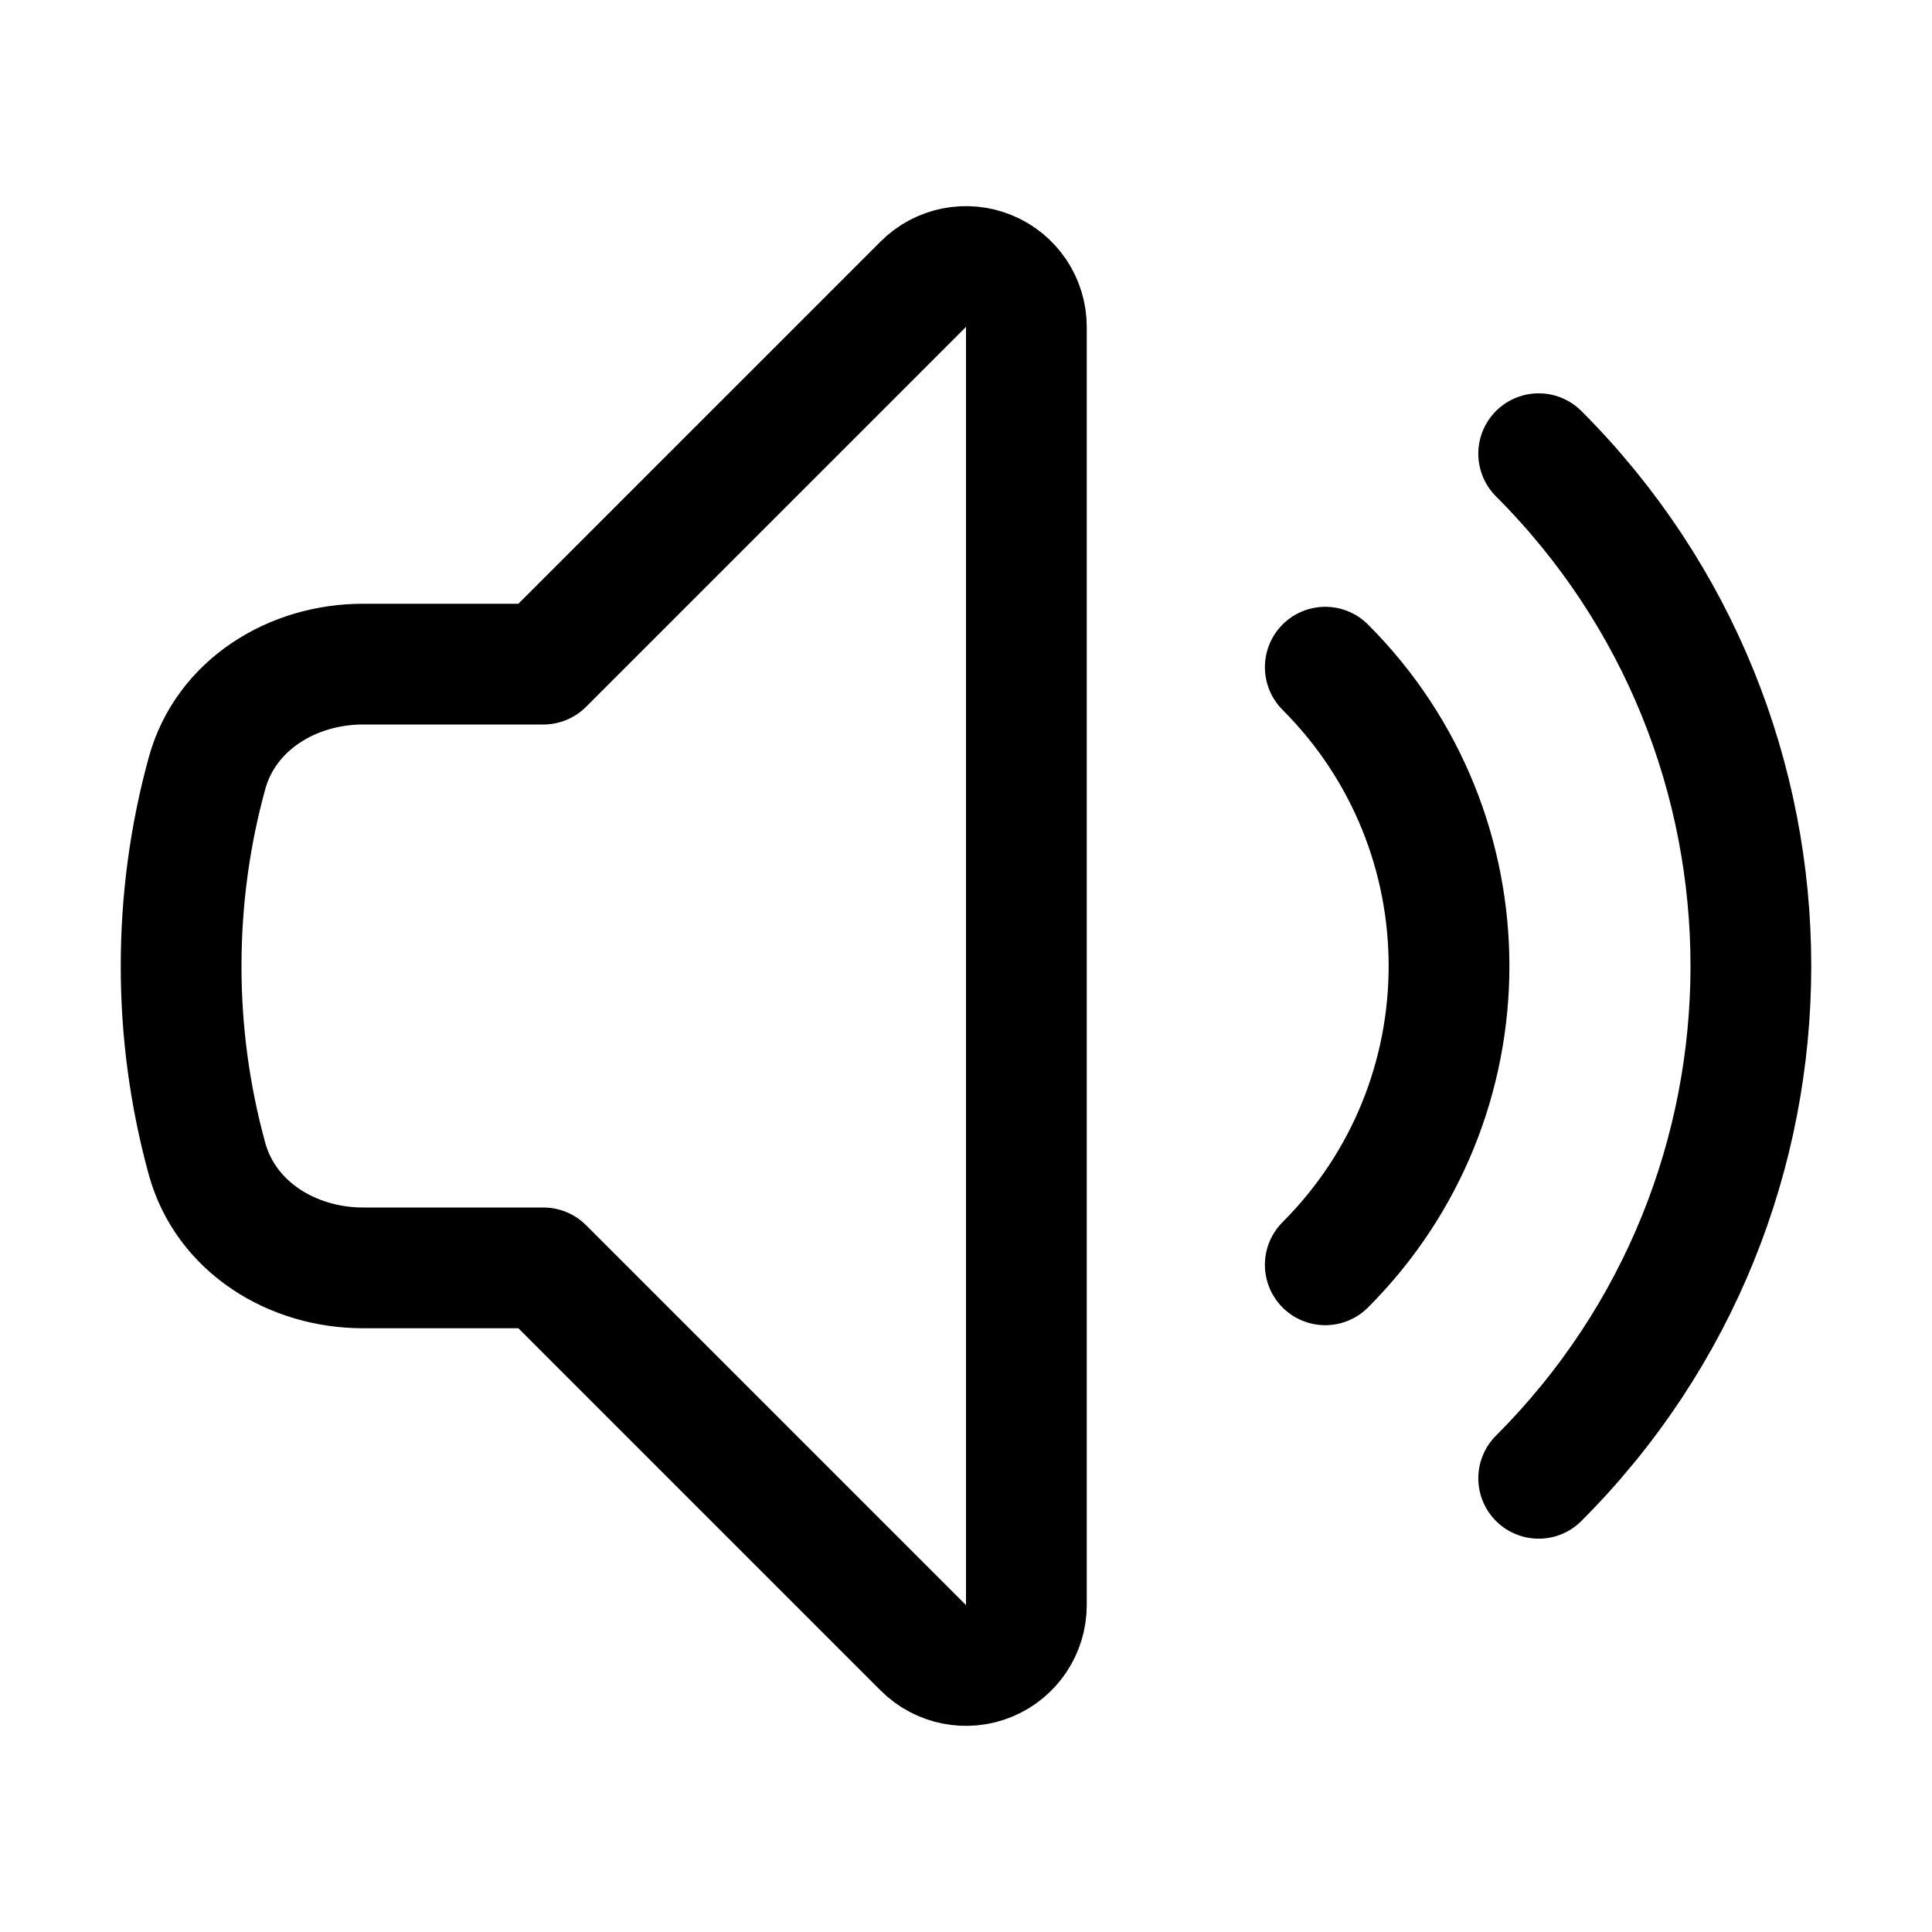
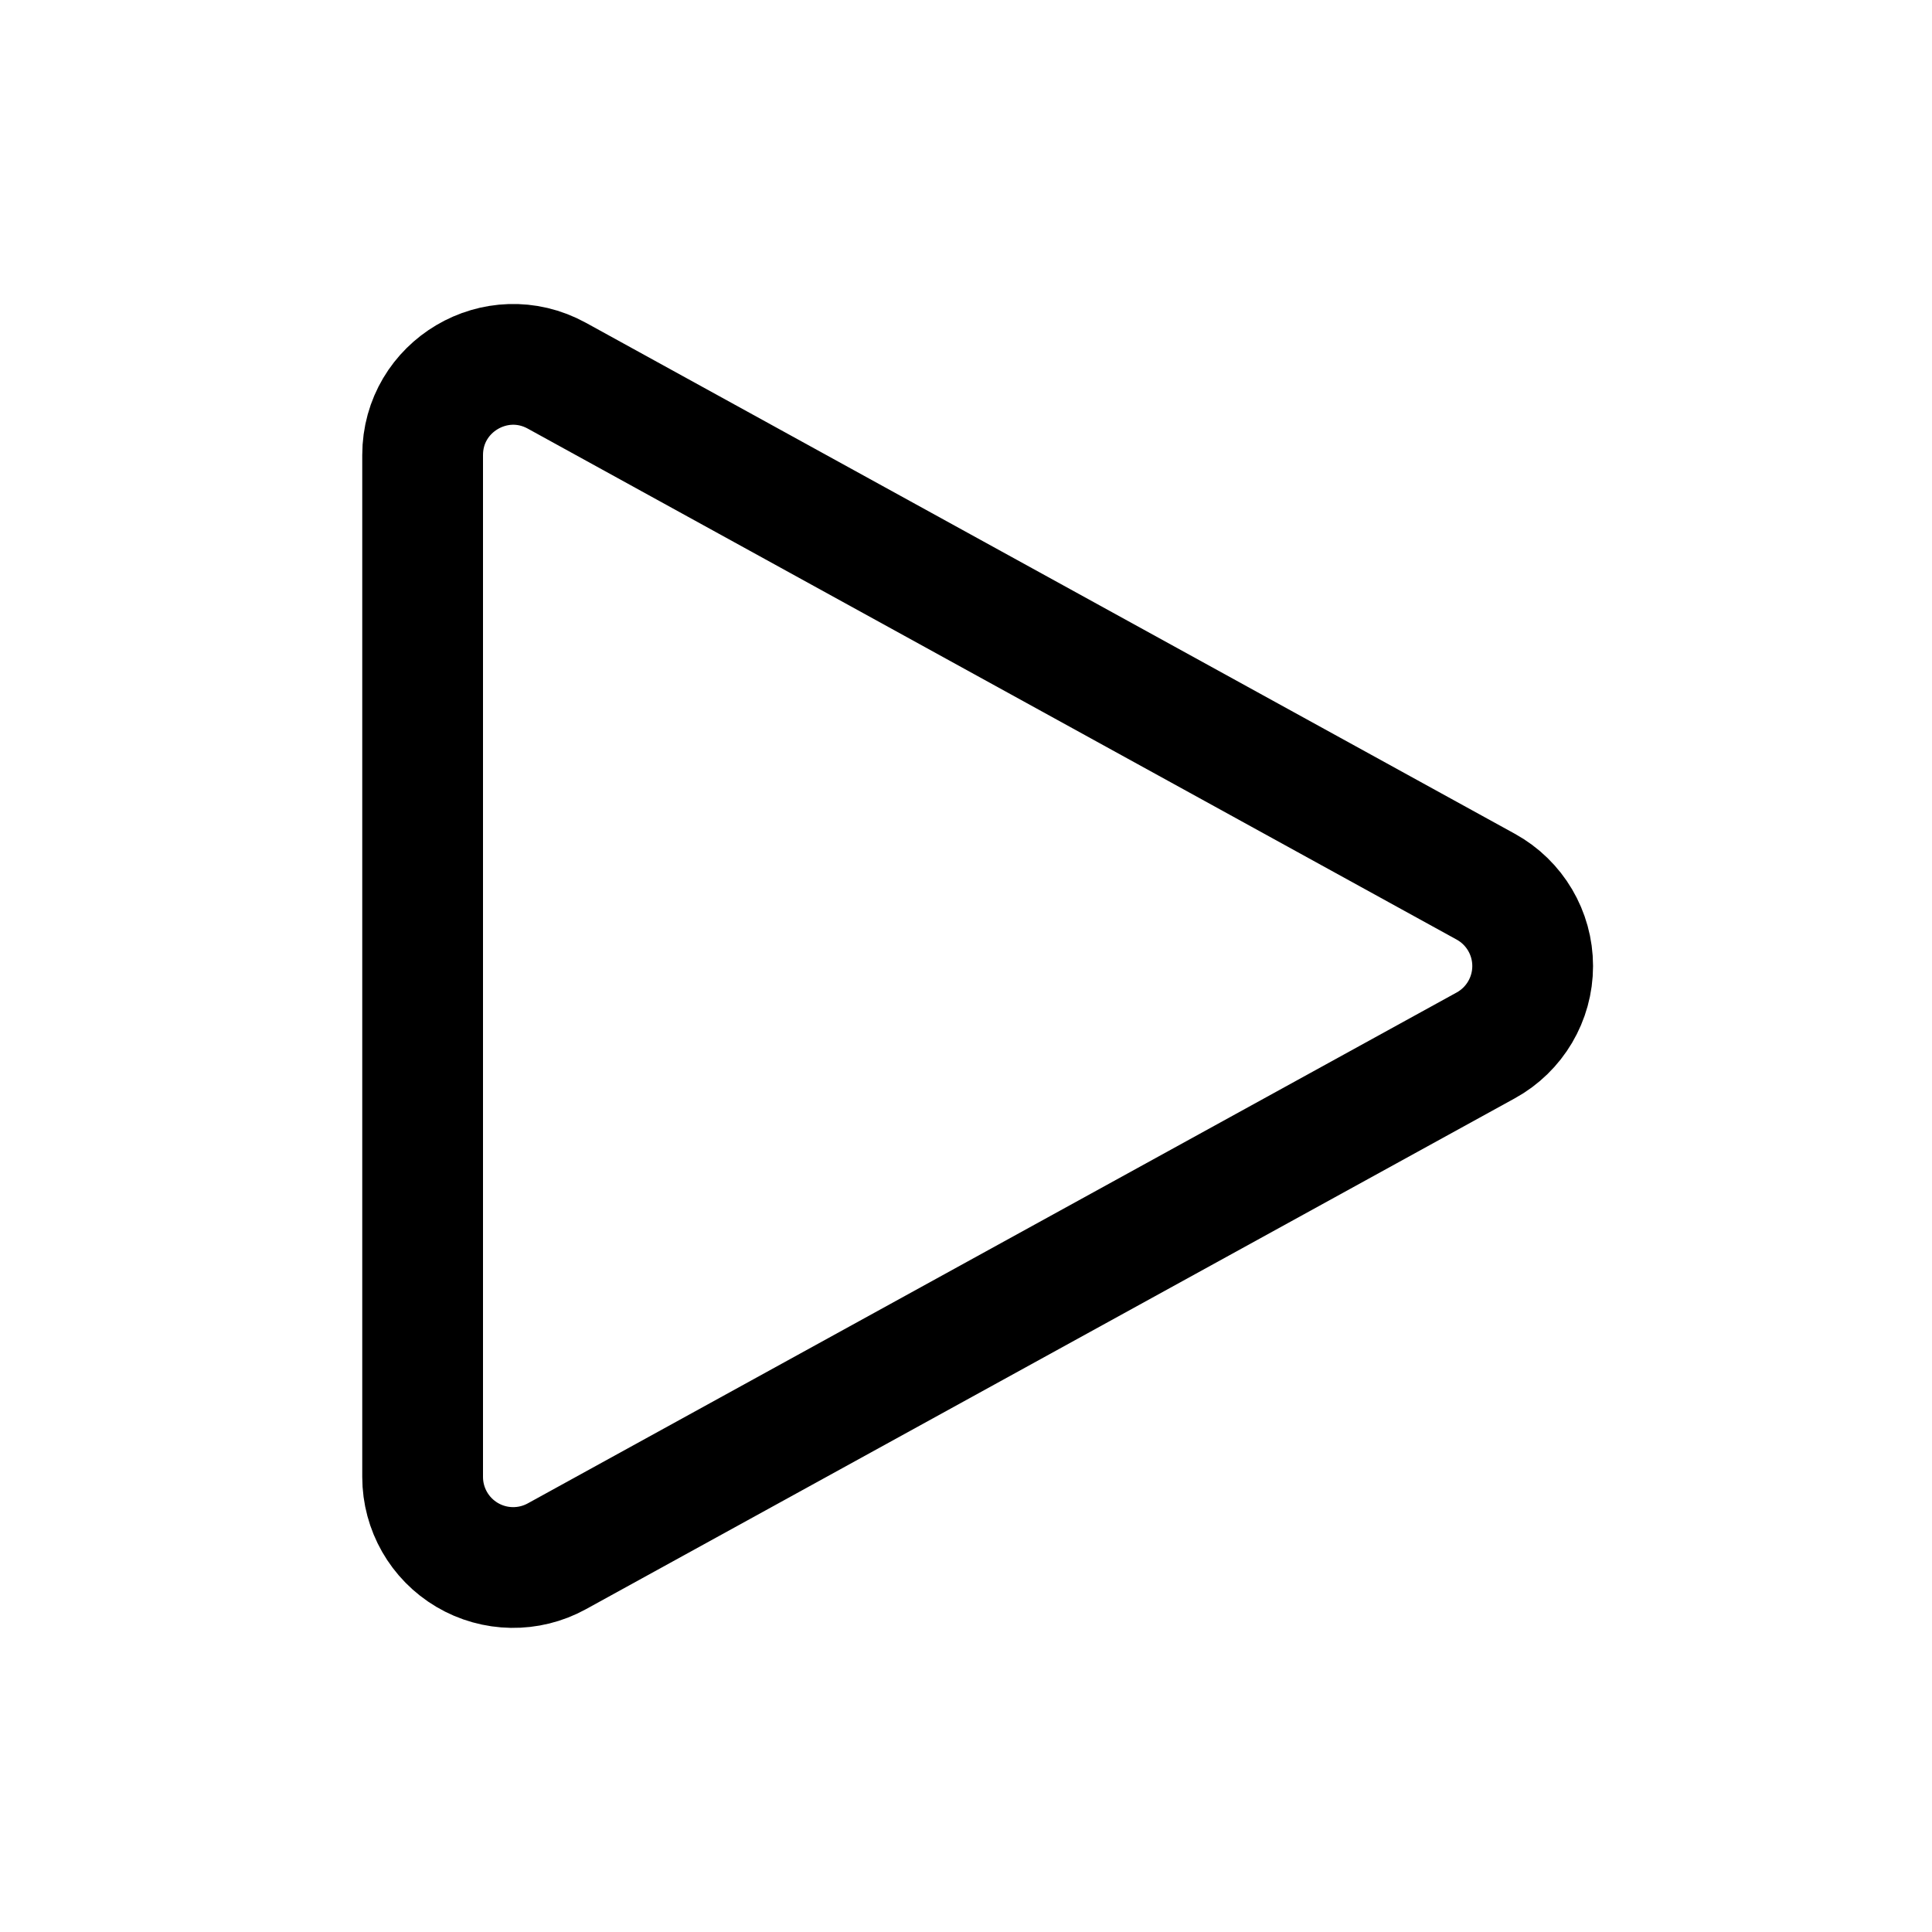
<svg xmlns="http://www.w3.org/2000/svg" fill="none" viewBox="0 0 24 24" stroke-width="1.5" stroke="currentColor" class="w-6 h-6">
-   <path stroke-linecap="round" stroke-linejoin="round" d="M19.114 5.636a9 9 0 010 12.728M16.463 8.288a5.25 5.25 0 010 7.424M6.75 8.25l4.72-4.72a.75.75 0 011.28.53v15.88a.75.75 0 01-1.28.53l-4.72-4.72H4.51c-.88 0-1.704-.507-1.938-1.354A9.01 9.01 0 012.25 12c0-.83.112-1.633.322-2.396C2.806 8.756 3.63 8.25 4.51 8.25H6.75z" />
+   <path stroke-linecap="round" stroke-linejoin="round" d="M5.25 5.653c0-.856.917-1.398 1.667-.986l11.54 6.348a1.125 1.125 0 010 1.971l-11.54 6.347a1.125 1.125 0 01-1.667-.985V5.653z" />
</svg>
